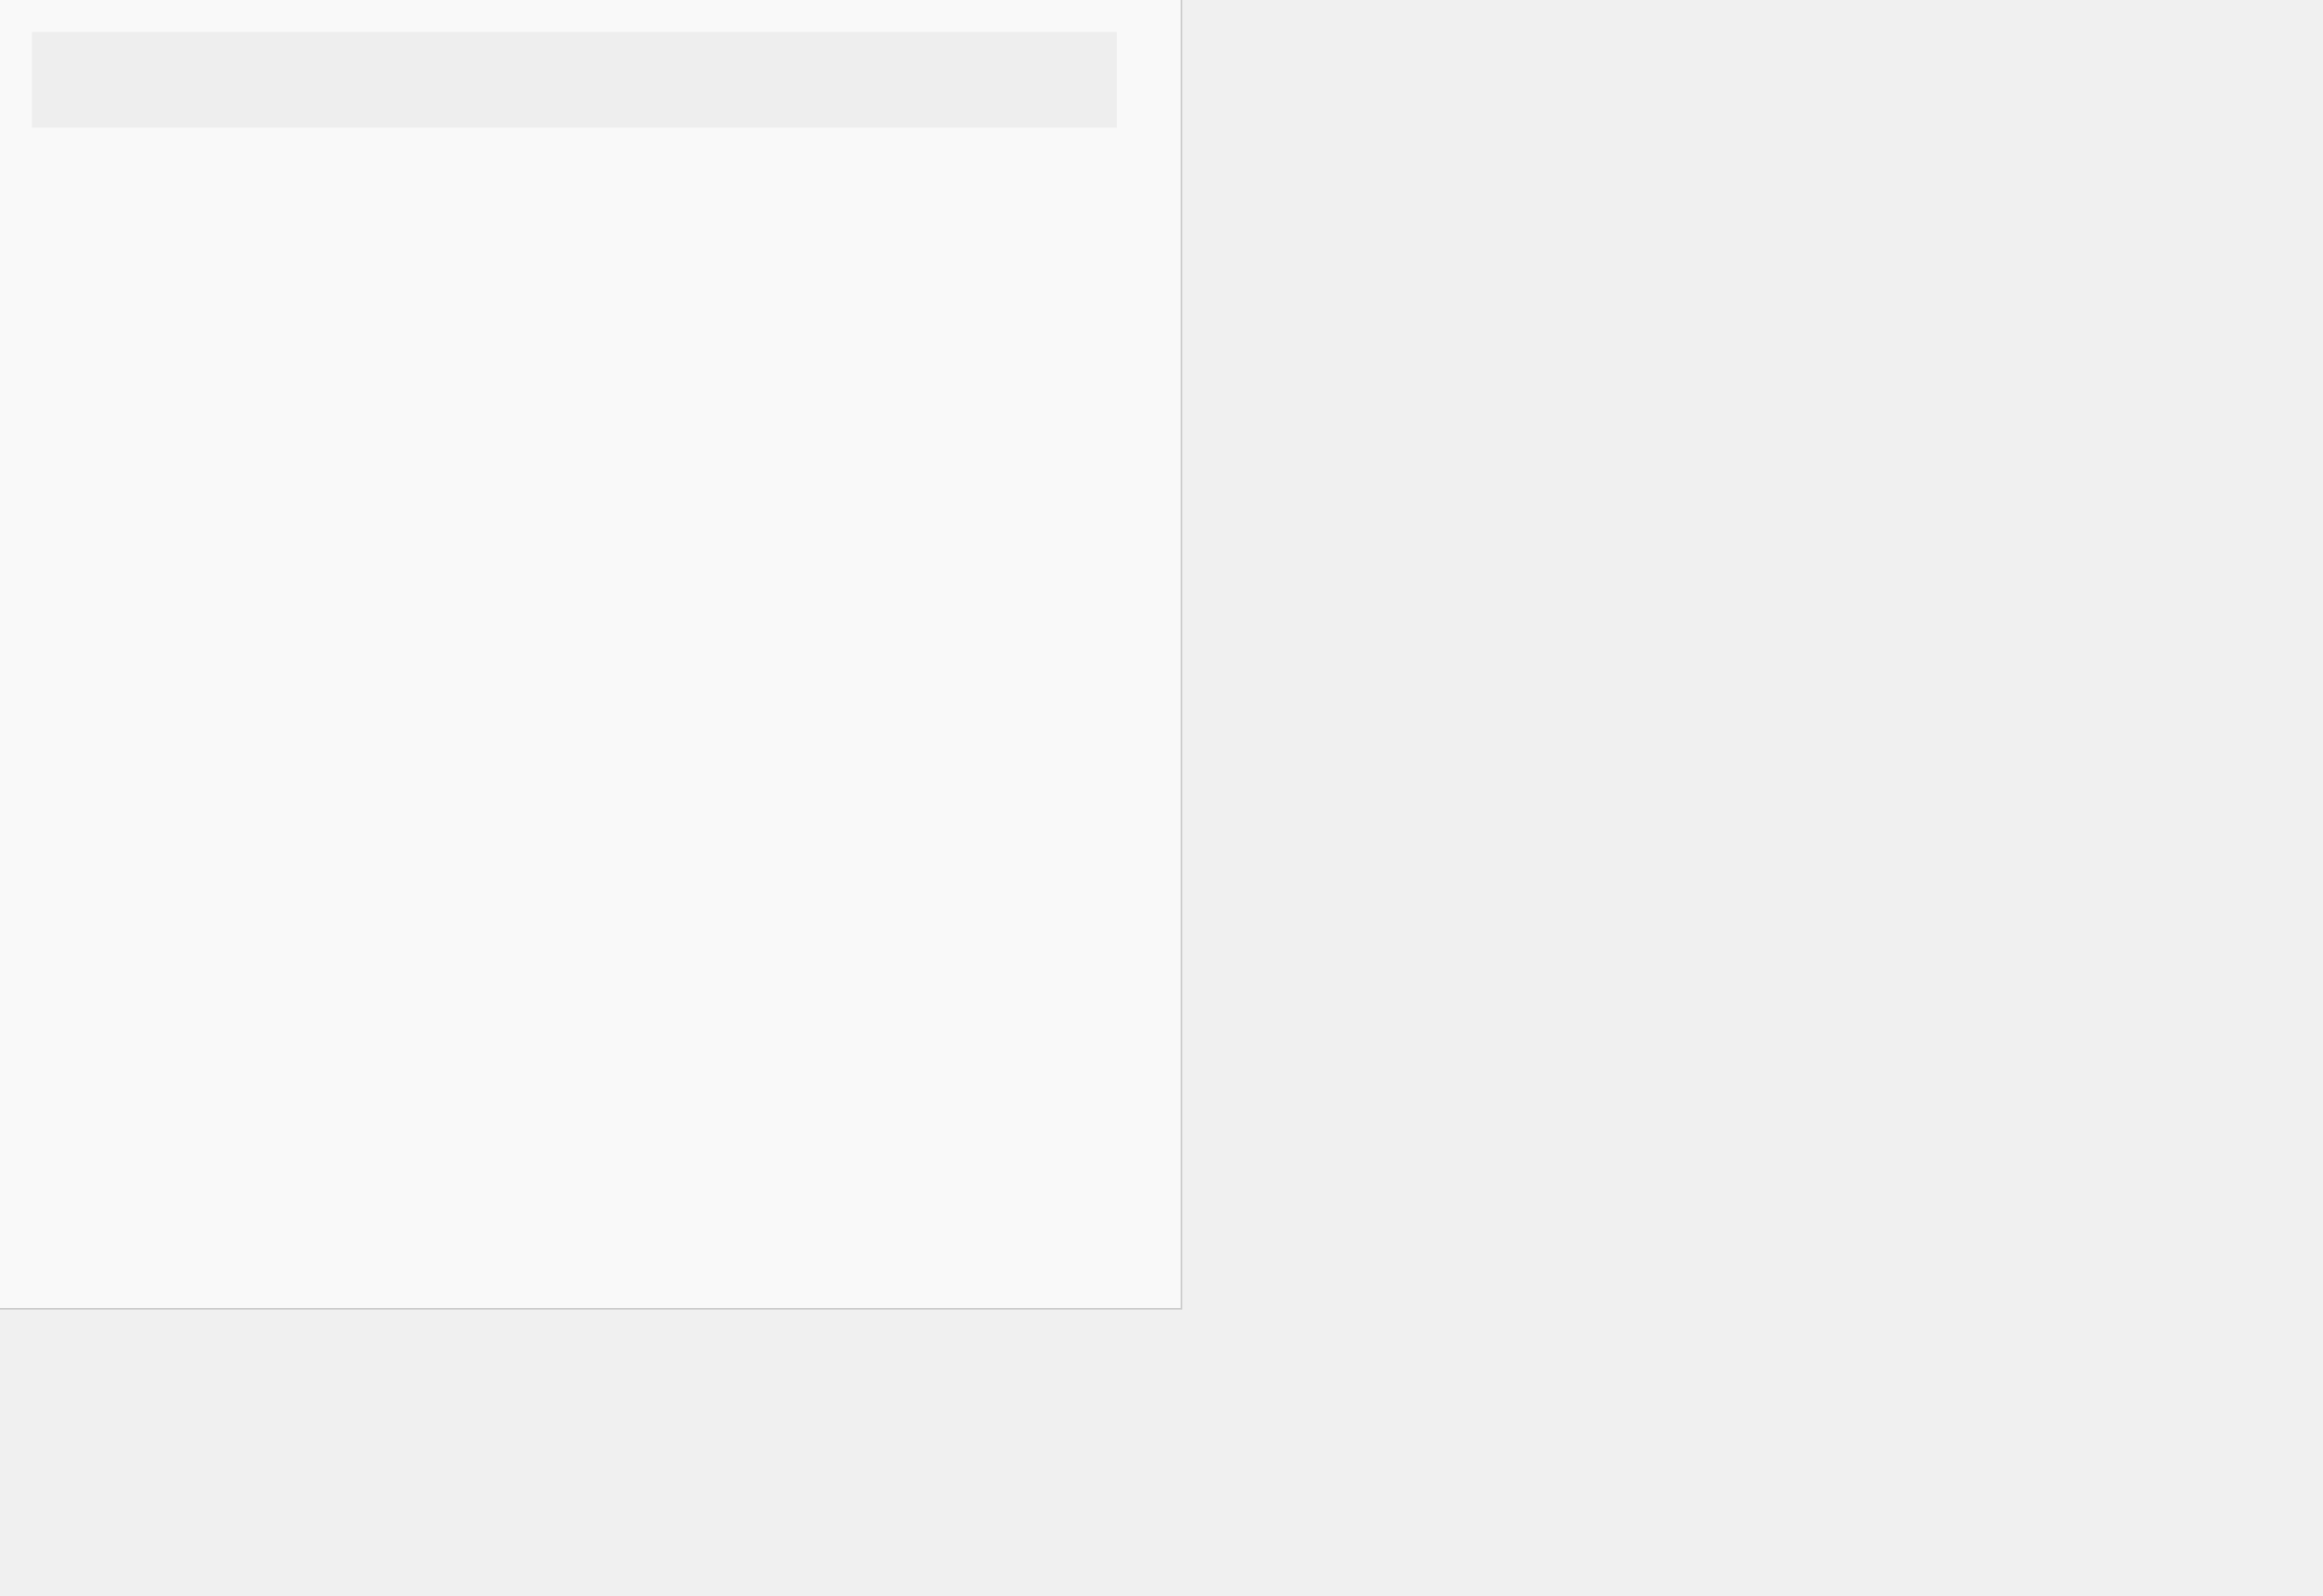
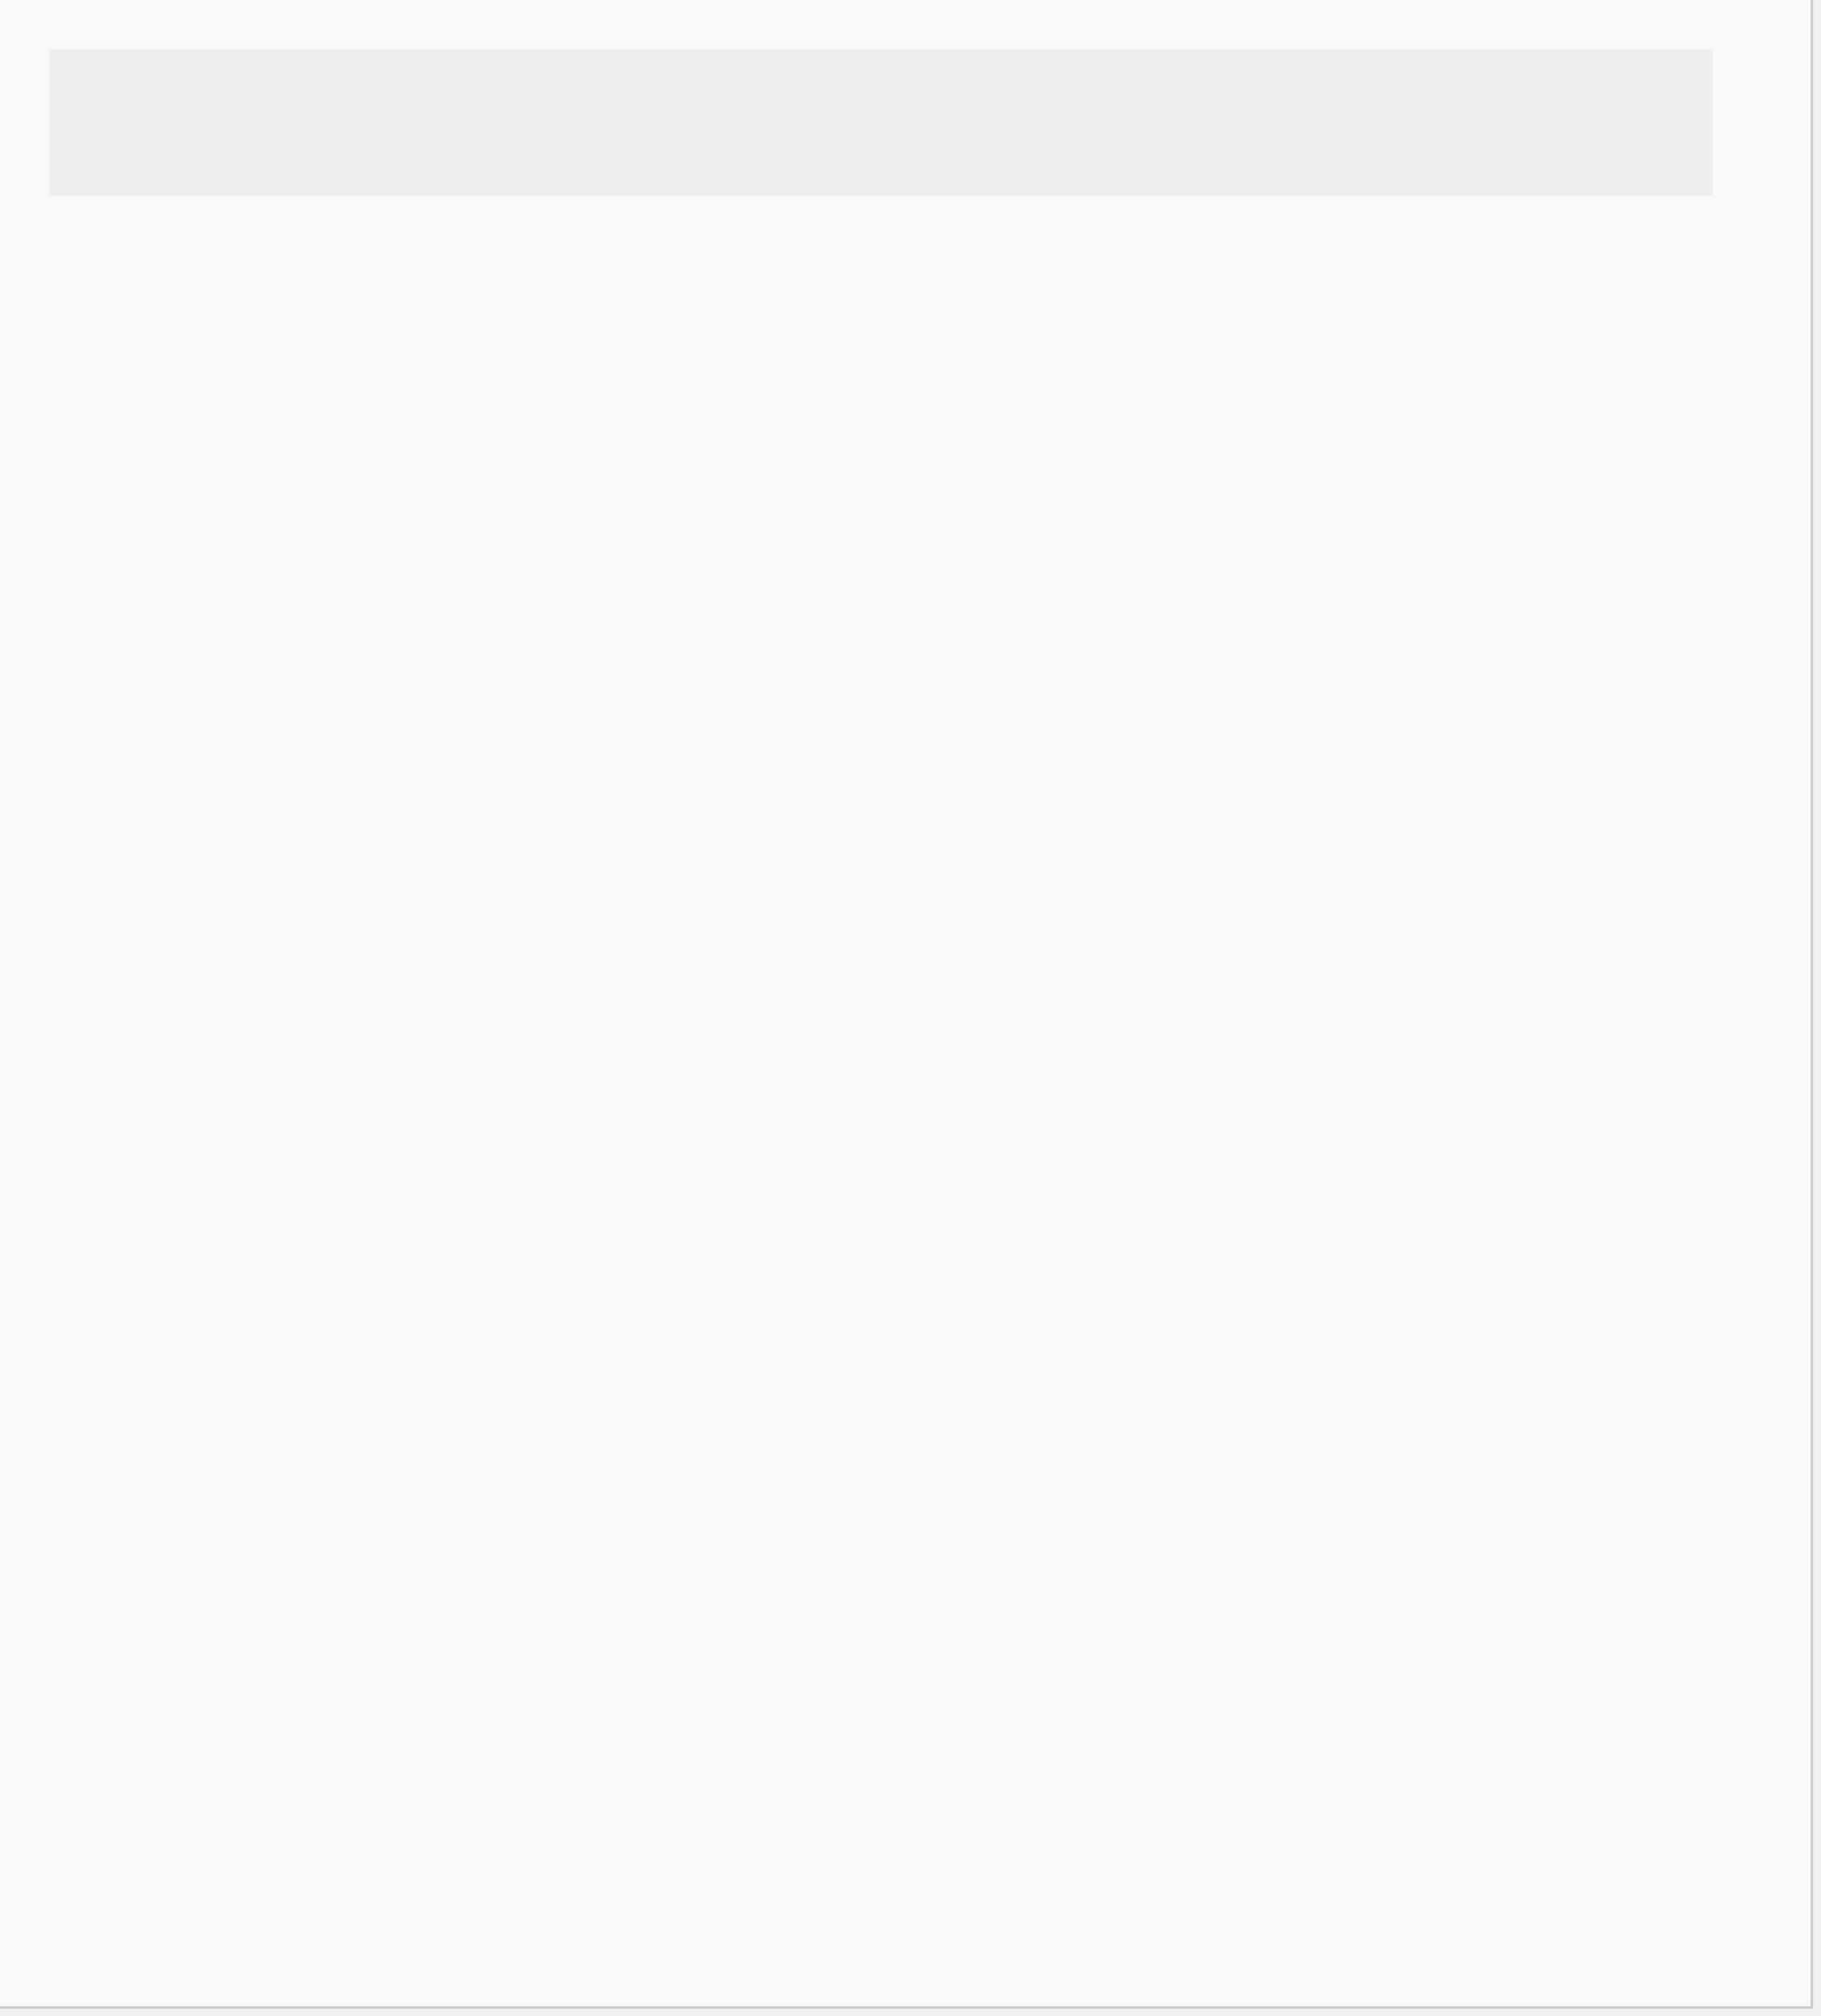
- <svg xmlns="http://www.w3.org/2000/svg" id="weeklyScheduleWidgetSingle" width="728" height="500">
+ <svg xmlns="http://www.w3.org/2000/svg" id="weeklyScheduleWidgetSingle" width="372" height="412">
  <style>
    text { font-family: Arial, sans-serif; fill: #333; }
    .header { font-size: 16px; font-weight: bold; }
    .column-header { font-size: 14px; font-weight: bold; }
    .save-btn { font-size: 14px; padding: 8px 16px; background-color: #007bff; color: white; border: none; border-radius: 5px; cursor: pointer; display: flex; align-items: center; gap: 5px; }
    .save-btn:hover { background-color: #0056b3; }
-     .input-field { font-size: 14px; width: 80px; border: 1px solid #ccc; border-radius: 4px; padding: 2px; }
+     .input-field { font-size: 14px; width: 80px; border: 2px solid #ccc; border-radius: 4px; padding: 2px; }
    .row-odd { fill: #f5f5f5; }
    .row-even { fill: #fff; }
    .error-bg { fill: #ffe6e6; }
  </style>
  <rect x="0" y="0" width="370" height="410" stroke="#ccc" stroke-width="1" fill="none" />
  <rect x="0" y="0" width="370" height="410" fill="#f9f9f9" />
  <rect x="10" y="10" width="340" height="30" fill="#eeeeee" />
  <text x="20" y="30" font-size="16" class="header" fill="black" />
  <text x="155" y="30" font-size="14" class="column-header" fill="black" />
  <text x="265" y="30" font-size="14" class="column-header" fill="black" />
  <g id="scheduleArea" />
</svg>
